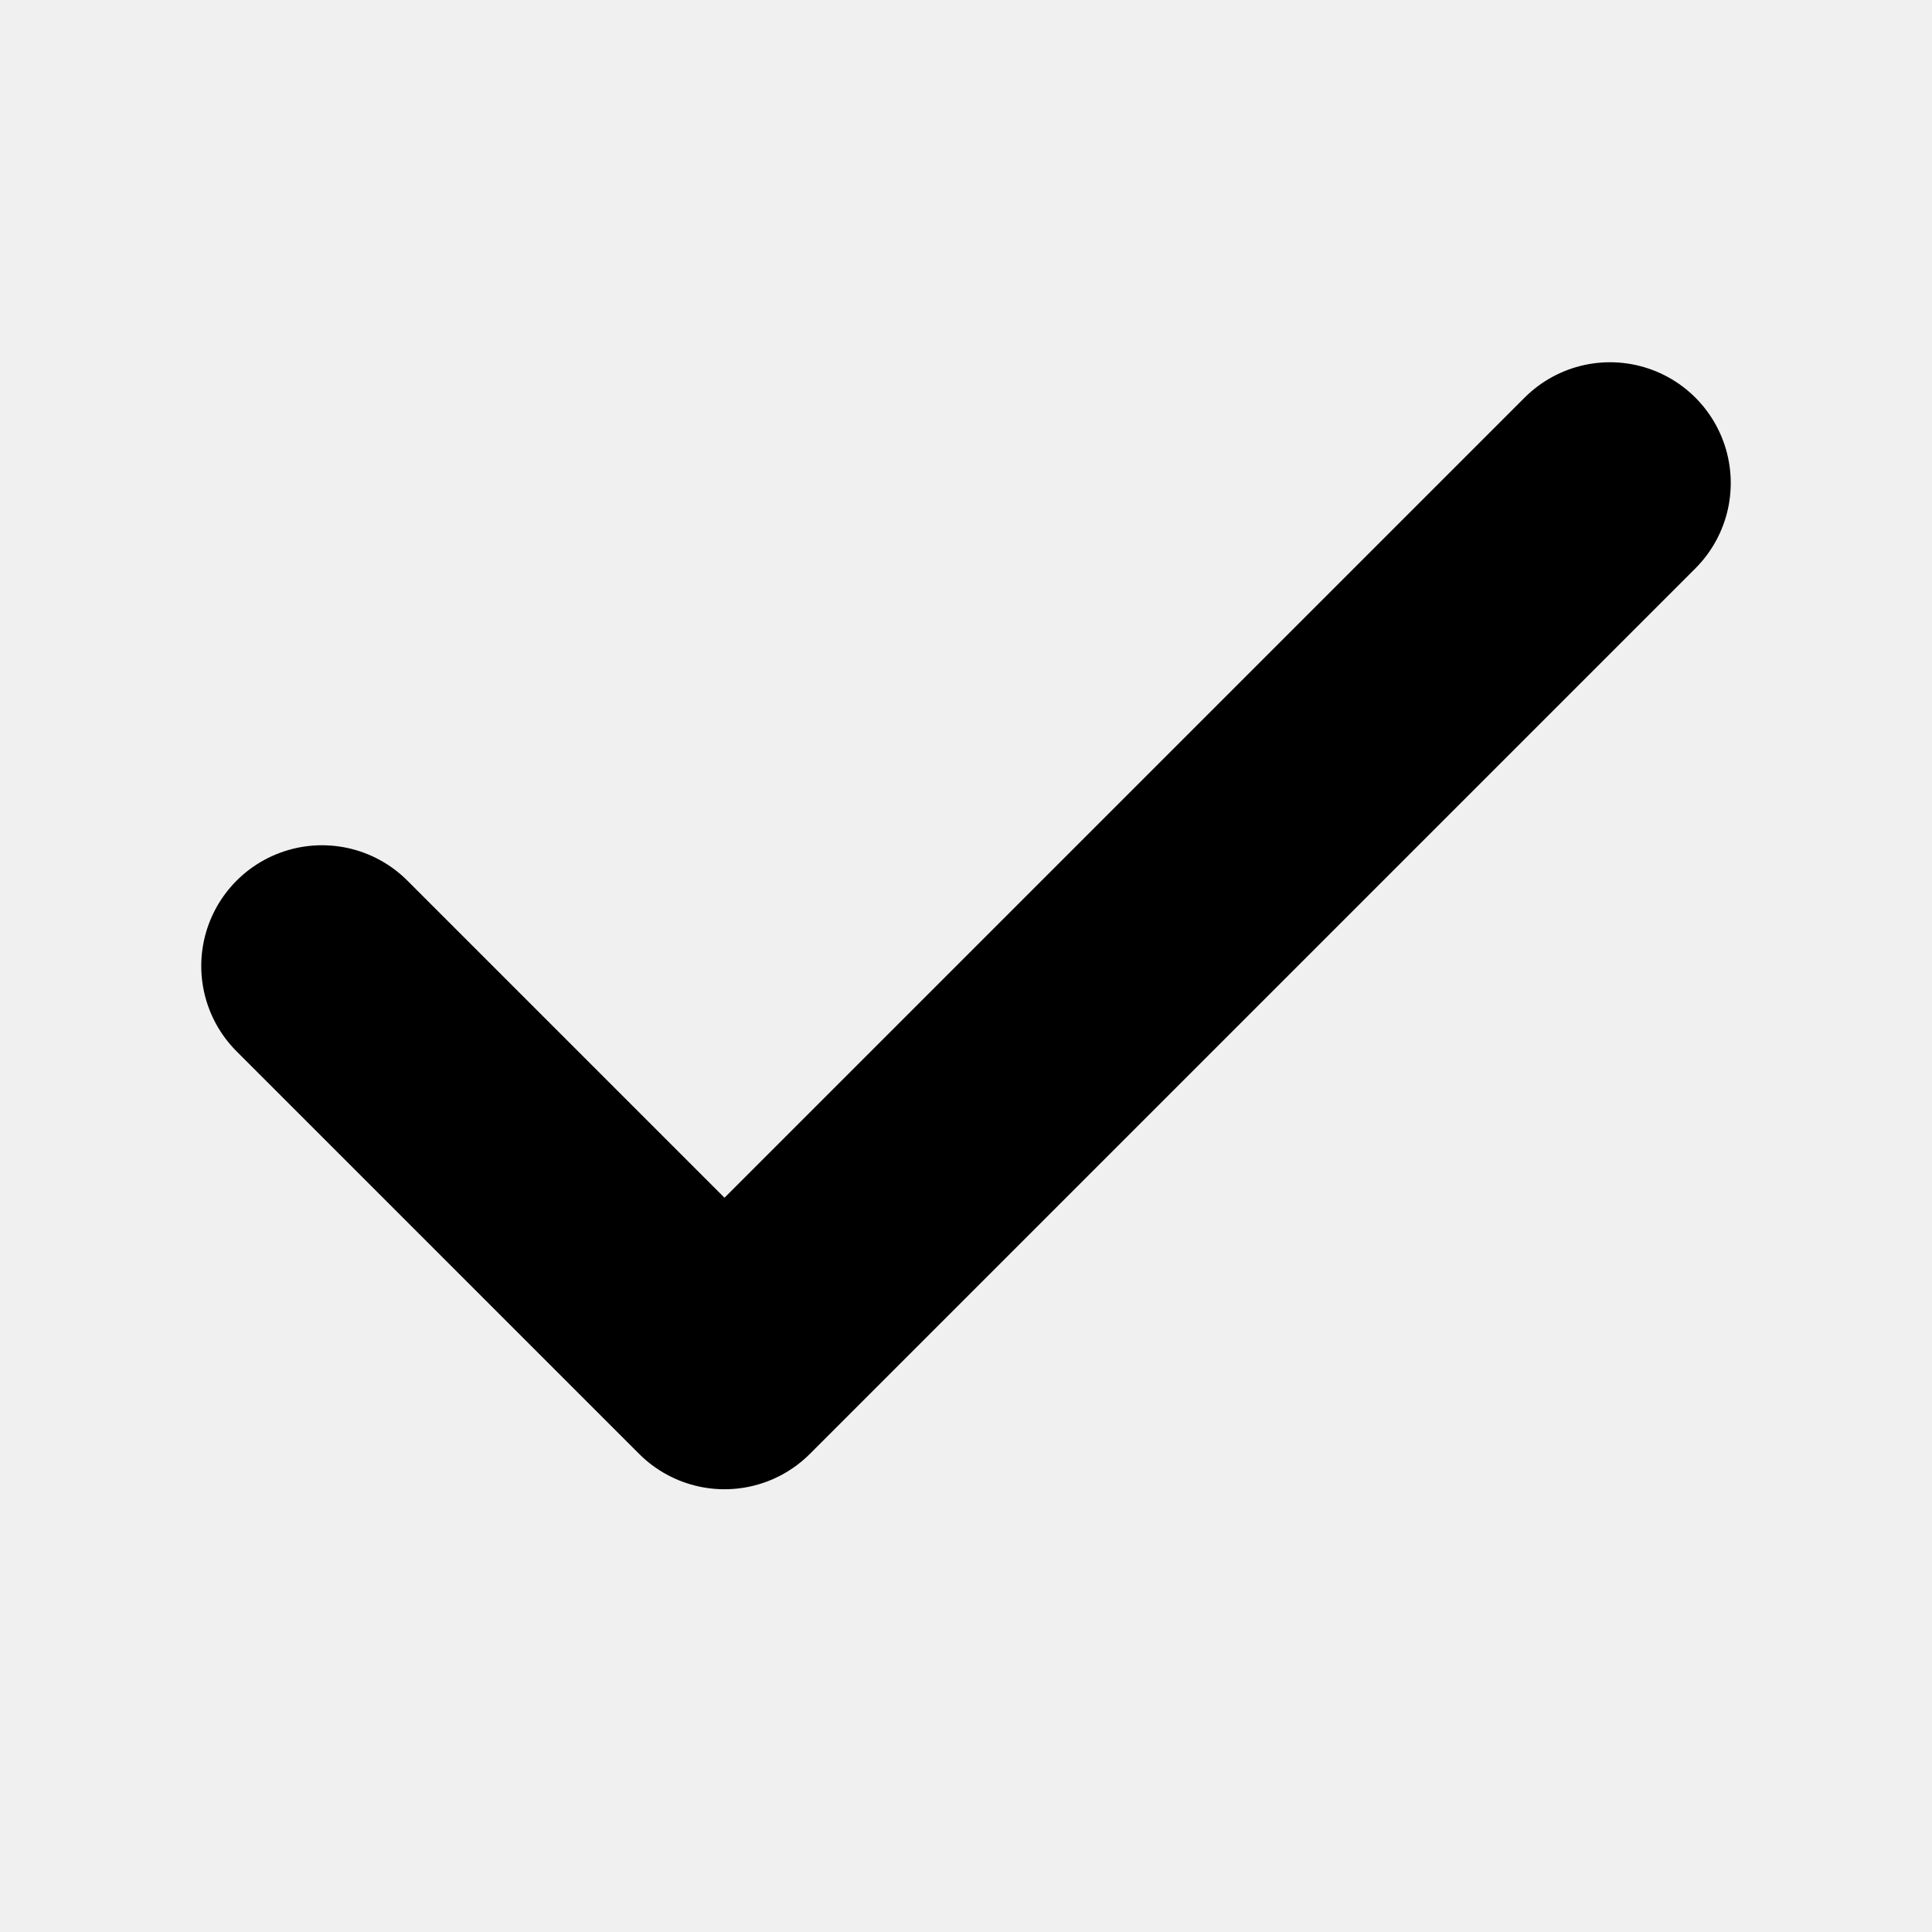
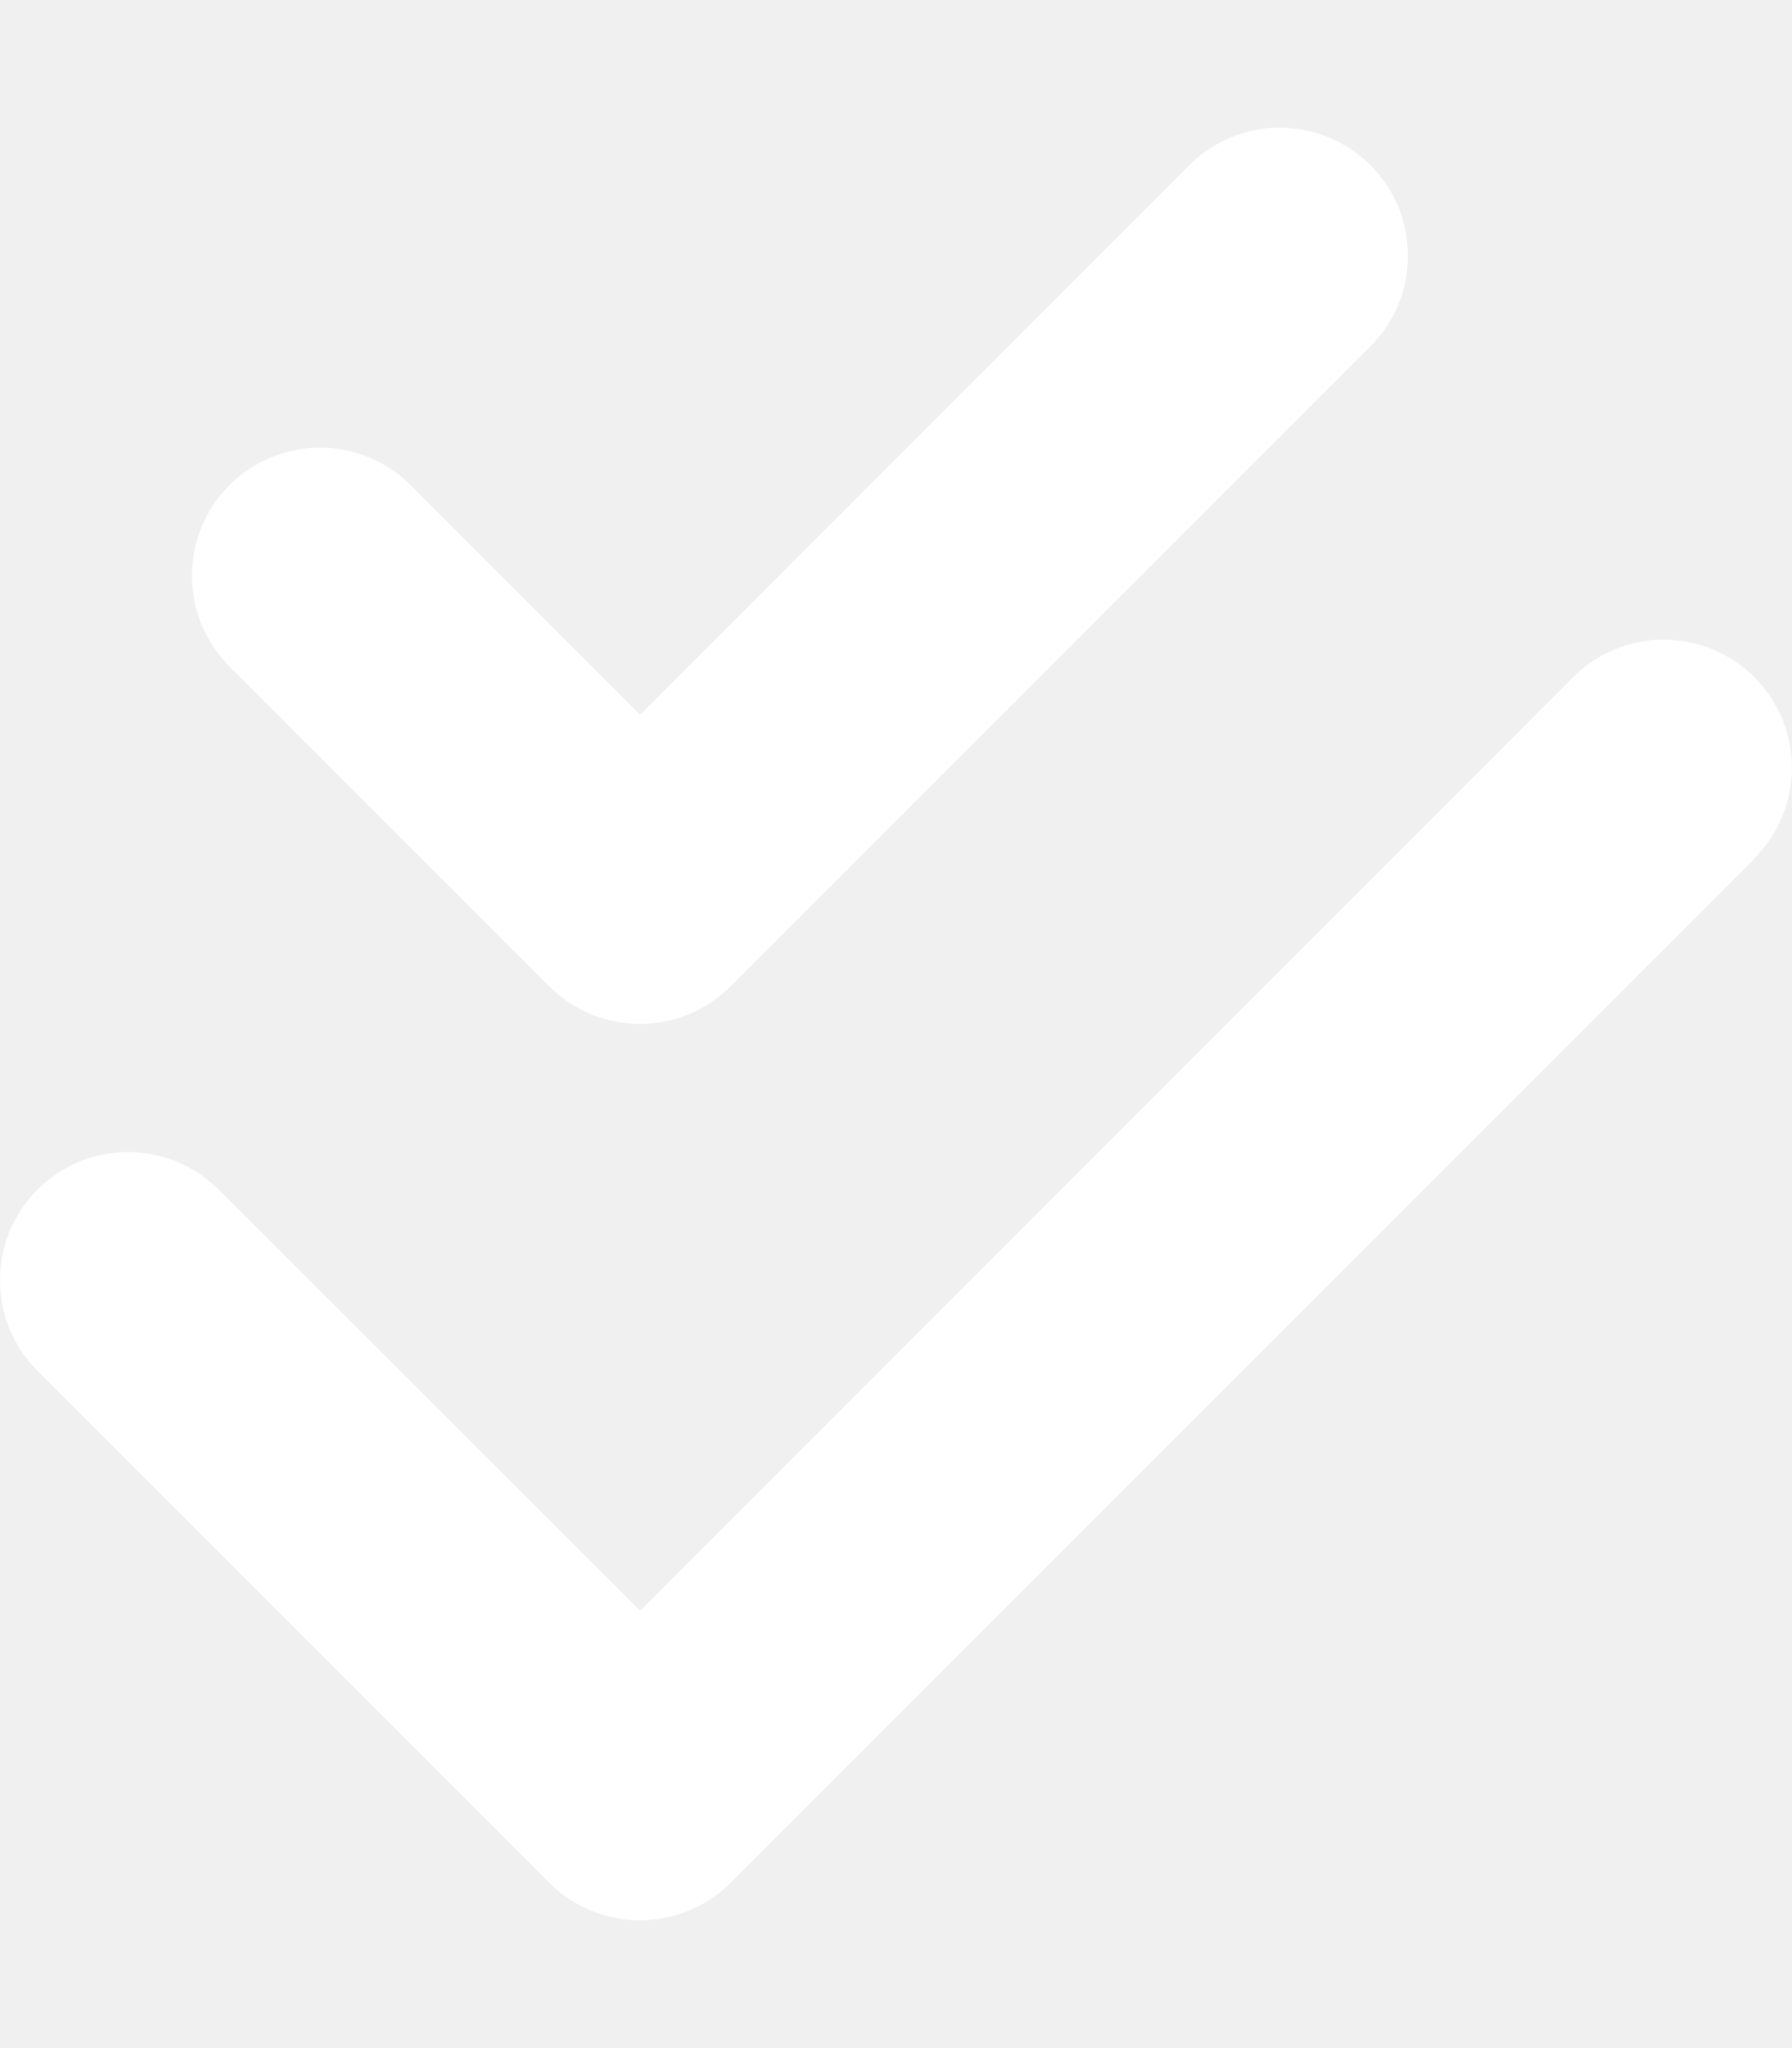
- <svg xmlns="http://www.w3.org/2000/svg" viewBox="0 0 24 24" fill="none" stroke="currentColor" stroke-width="3" stroke-linecap="round" stroke-linejoin="round">
-   <polyline points="20 6 9 17 4 12" />
+ <svg xmlns="http://www.w3.org/2000/svg" width="21" height="24" viewBox="0 0 21 24" fill="none">
+   <path d="M16.063 4.059C16.649 3.474 16.649 2.522 16.063 1.936C15.477 1.35 14.525 1.35 13.94 1.936L7.504 8.377L4.813 5.686C4.227 5.1 3.275 5.1 2.689 5.686C2.104 6.272 2.104 7.224 2.689 7.809L6.439 11.559C7.025 12.145 7.977 12.145 8.563 11.559L16.063 4.059ZM20.563 10.059C21.149 9.474 21.149 8.522 20.563 7.936C19.977 7.35 19.025 7.35 18.439 7.936L7.504 18.877L2.563 13.941C1.977 13.355 1.025 13.355 0.439 13.941C-0.146 14.527 -0.146 15.478 0.439 16.064L6.439 22.064C7.025 22.65 7.977 22.65 8.563 22.064L20.563 10.064V10.059Z" fill="white" />
</svg>
